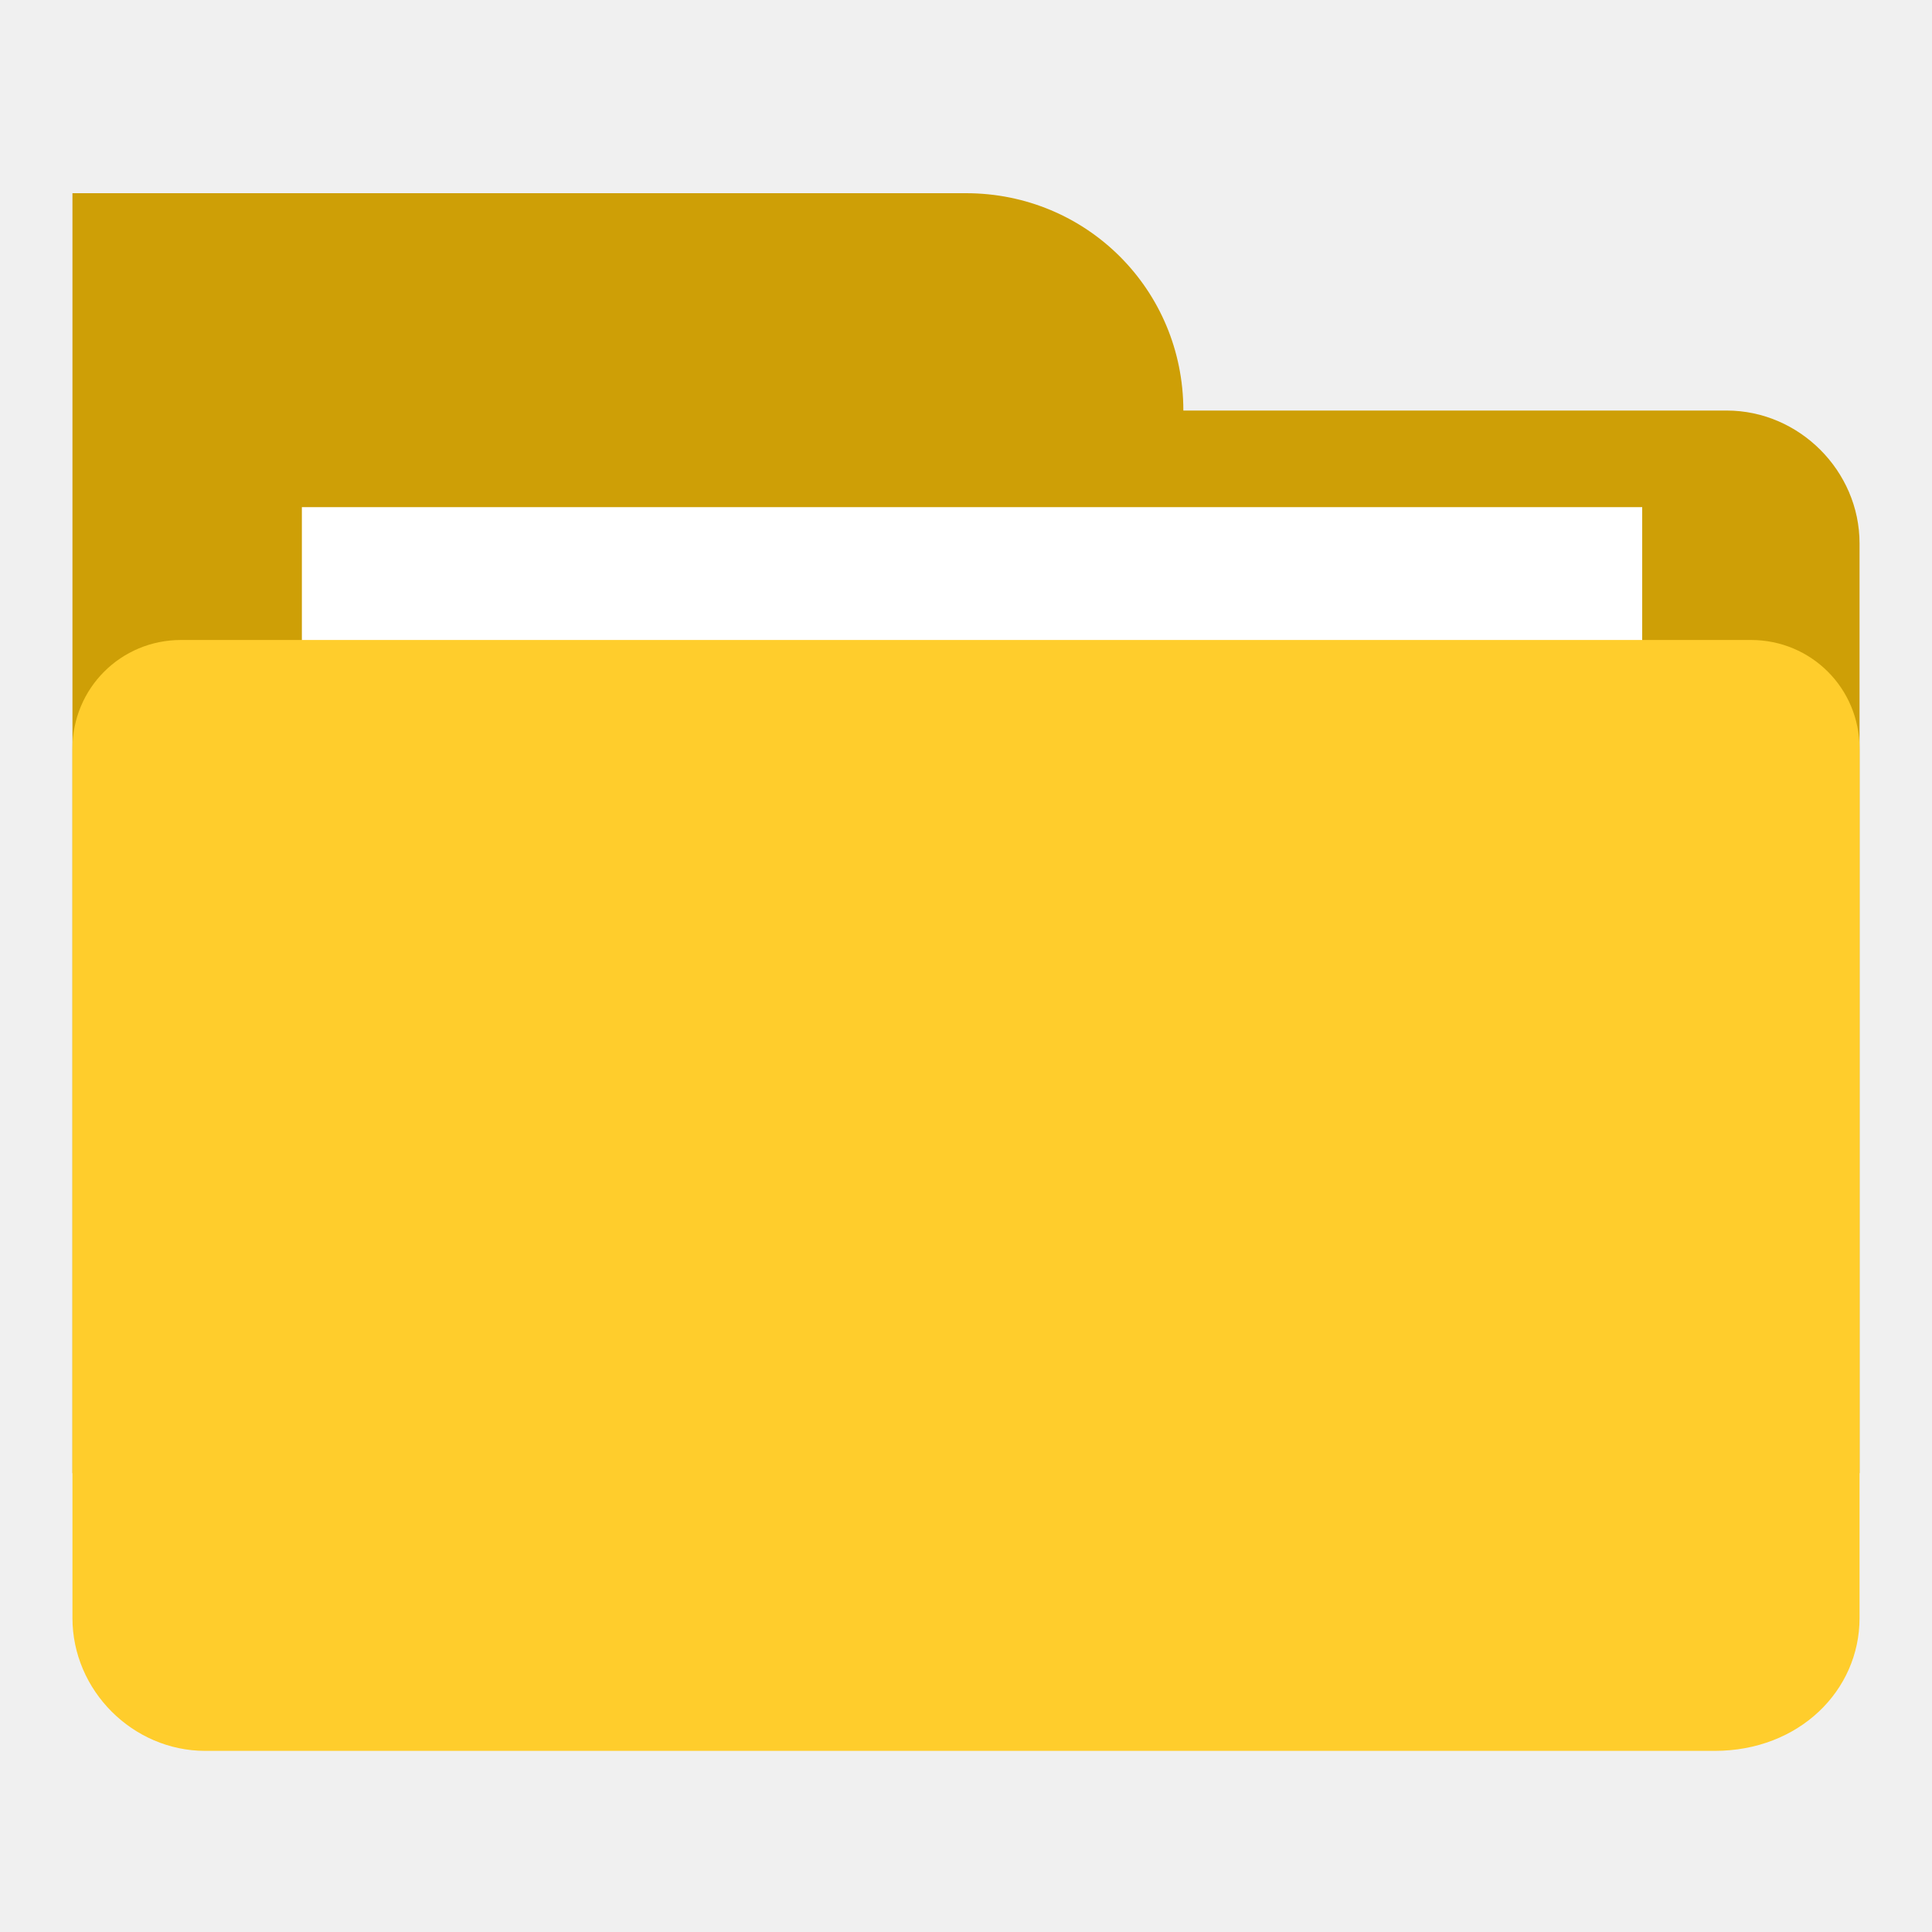
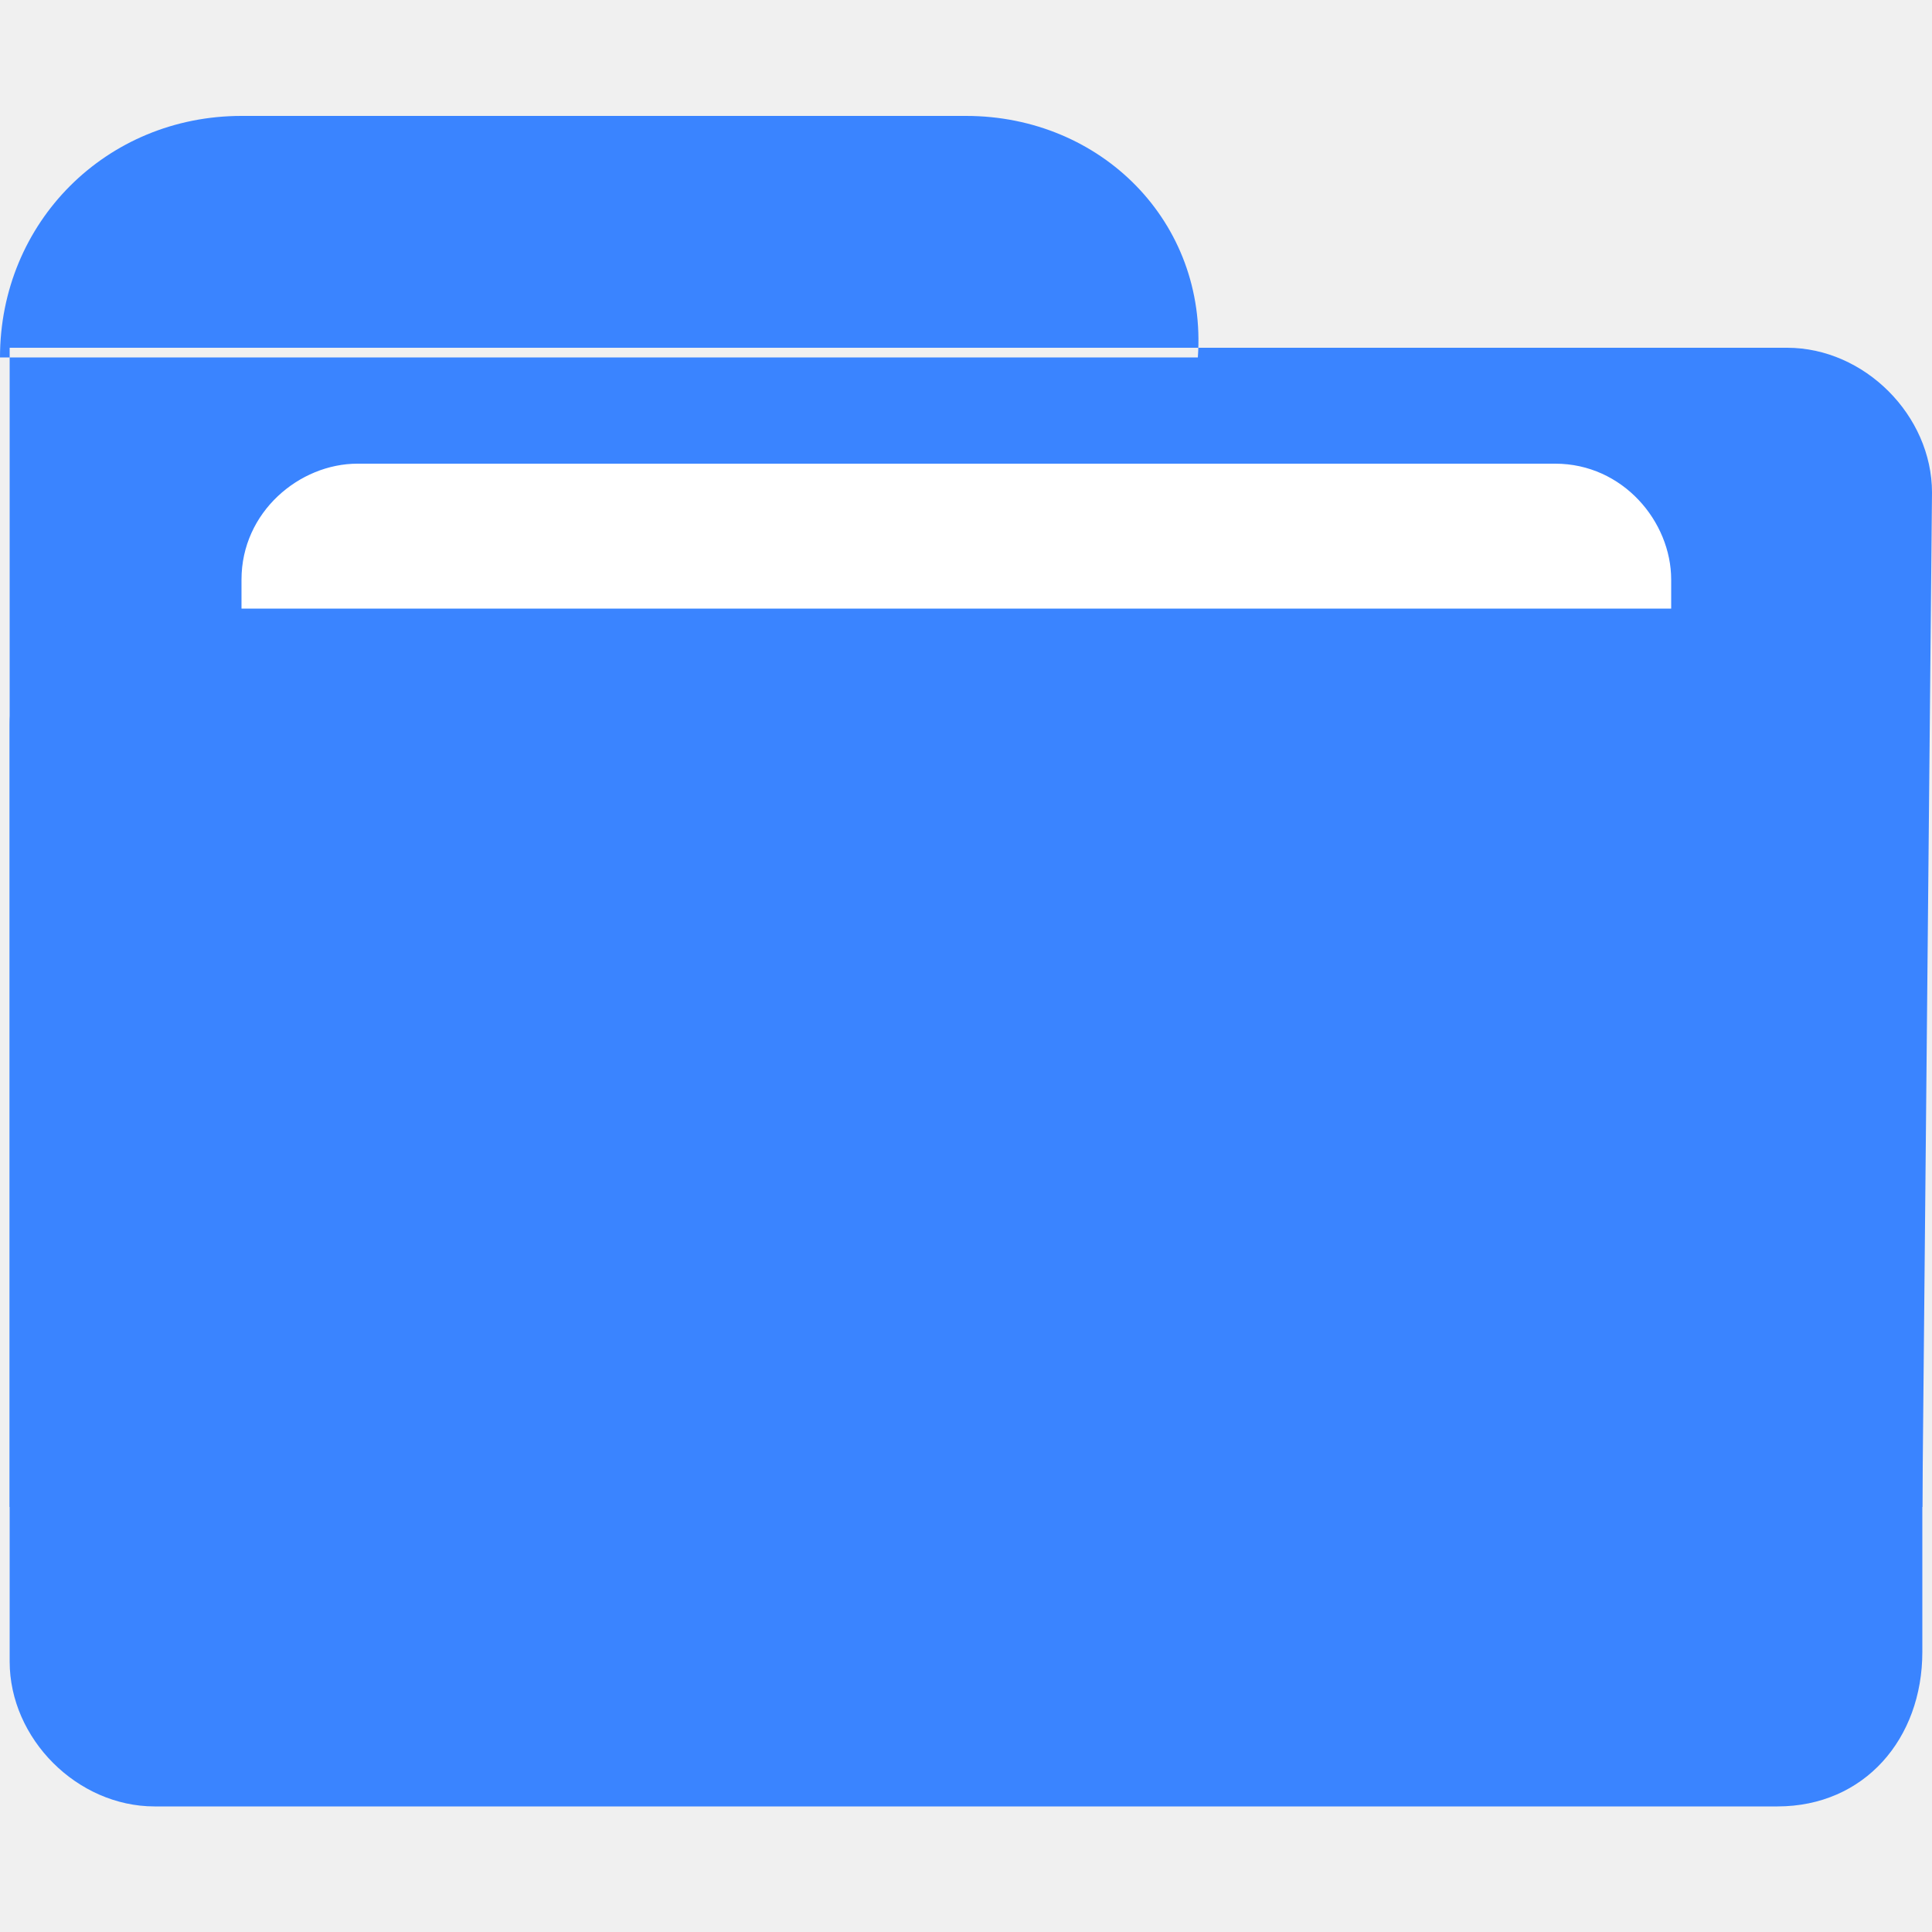
- <svg xmlns="http://www.w3.org/2000/svg" version="1.1" id="图层_1" x="0px" y="0px" viewBox="0 0 16 16" style="enable-background:new 0 0 16 16;" xml:space="preserve">
+ <svg xmlns="http://www.w3.org/2000/svg" version="1.1" id="图层_1" x="0px" y="0px" viewBox="0 0 20 20" style="enable-background:new 0 0 20 20;" xml:space="preserve">
  <style type="text/css">
- 	.st0{fill:#CE9F06;}
+ 	.st0{fill:#3A84FF;}
	.st1{fill:#FFFFFF;}
- 	.st2{fill:#FFCD2C;}
</style>
-   <path class="st0" d="M15.4,12.2H0.6V3.4h13.7c0.6,0,1.1,0.5,1.1,1.1L15.4,12.2C15.4,12.2,15.4,12.2,15.4,12.2z M9.8,3.4  c0-1-0.8-1.8-1.8-1.8H0.6v1.8H9.8" />
-   <path class="st1" d="M2.5,9.7V4.2h11.1v5.5H2.5z" />
-   <path class="st2" d="M15.4,13.4V6.2c0-0.5-0.4-0.9-0.9-0.9H1.5C1,5.3,0.6,5.7,0.6,6.2v7.2c0,0.6,0.5,1.1,1.1,1.1h12.5  C14.9,14.5,15.4,14,15.4,13.4z" />
+   <path class="st0" d="M19.9,15.6H0.1V3.6h18.4c0.8,0,1.5,0.7,1.5,1.5L19.9,15.6L19.9,15.6z M10,1.2H2.5c-1.4,0-2.5,1.1-2.5,2.5h12.4  C12.5,2.3,11.4,1.2,10,1.2L10,1.2z" />
+   <path class="st1" d="M2.5,12.2V6c0-0.7,0.6-1.2,1.2-1.2h12.4c0.7,0,1.2,0.6,1.2,1.2v6.2L2.5,12.2L2.5,12.2z" />
+   <path class="st0" d="M19.9,17.1V7.5c0-0.7-0.6-1.2-1.2-1.2H1.3c-0.7,0-1.2,0.6-1.2,1.2v9.7c0,0.8,0.7,1.5,1.5,1.5h16.8  C19.3,18.7,19.9,18,19.9,17.1C19.9,17.1,19.9,17.1,19.9,17.1z" />
</svg>
